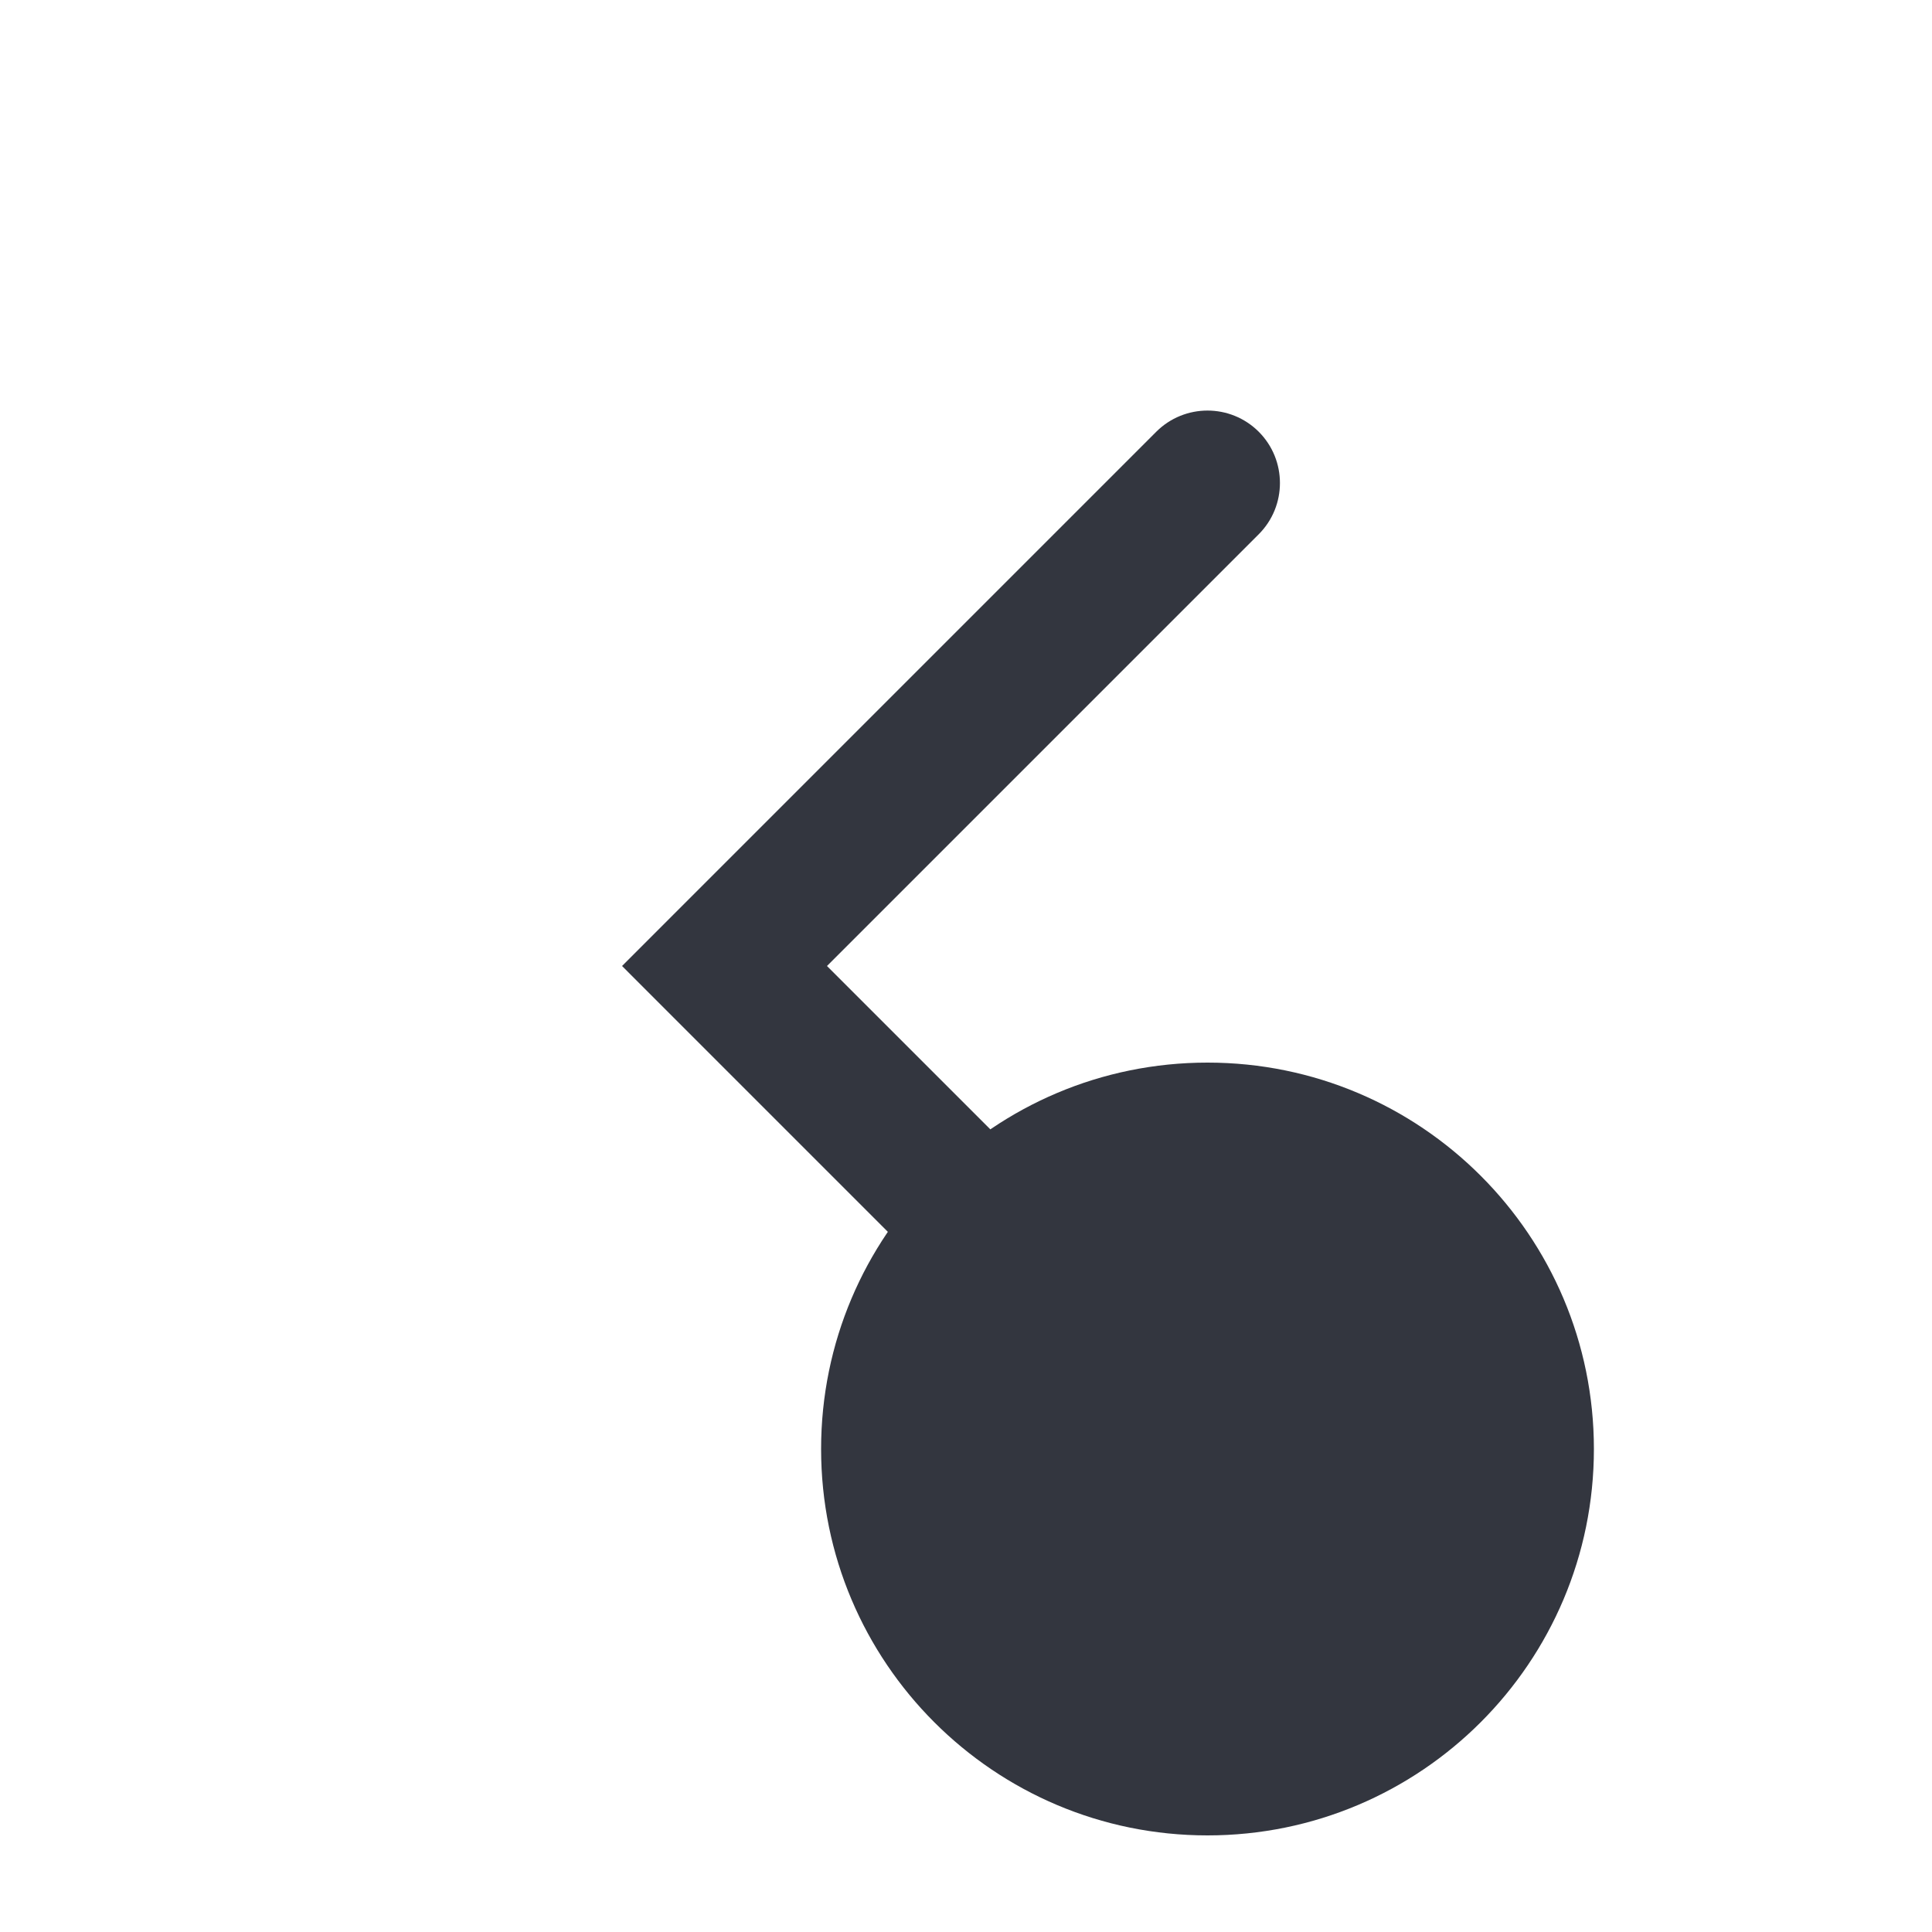
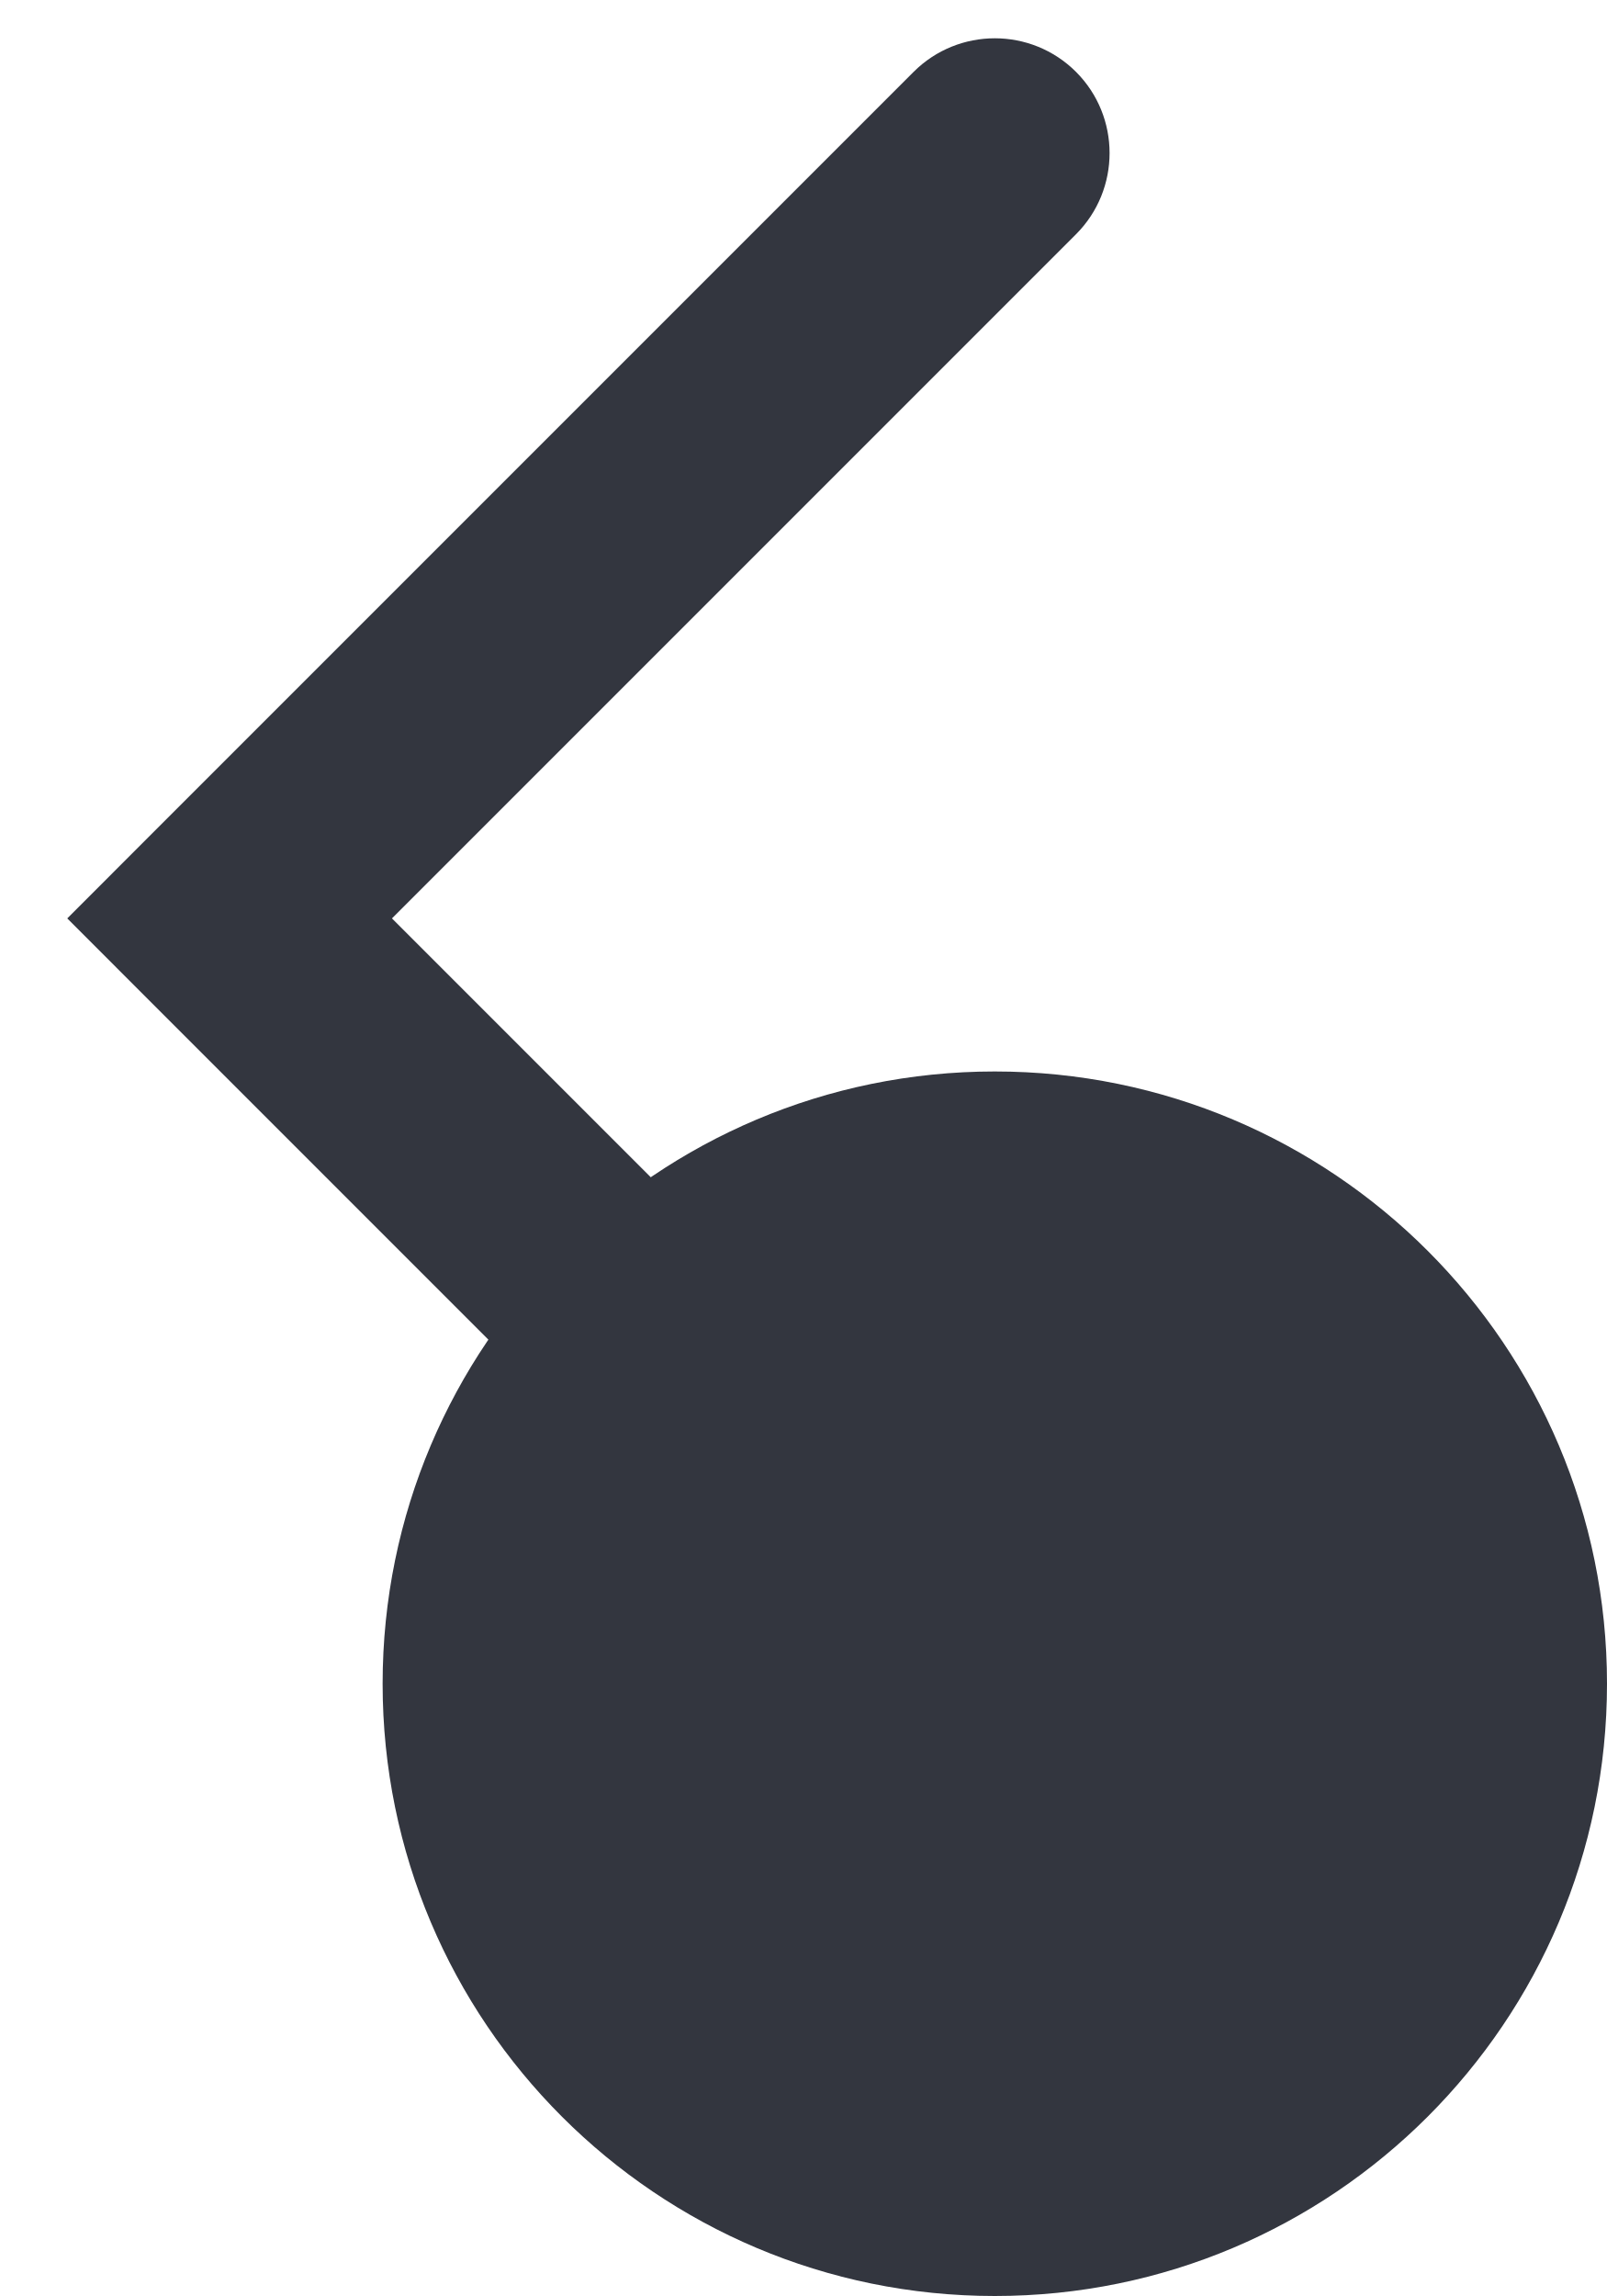
- <svg xmlns="http://www.w3.org/2000/svg" width="40" height="40" viewBox="0 0 40 40" fill="none">
-   <path d="M26.061 11.061C26.646 10.475 26.646 9.525 26.061 8.939C25.475 8.354 24.525 8.354 23.939 8.939L26.061 11.061ZM15 20L13.939 18.939L12.879 20L13.939 21.061L15 20ZM17 30C17 34.418 20.582 38 25 38C29.418 38 33 34.418 33 30C33 25.582 29.418 22 25 22C20.582 22 17 25.582 17 30ZM23.939 8.939L13.939 18.939L16.061 21.061L26.061 11.061L23.939 8.939ZM13.939 21.061L23.939 31.061L26.061 28.939L16.061 18.939L13.939 21.061Z" fill="#33363F" />
+ <svg xmlns="http://www.w3.org/2000/svg" width="21" height="30" viewBox="0 0 21 30" fill="none">
+   <path d="M14.061 3.061C14.646 2.475 14.646 1.525 14.061 0.939C13.475 0.354 12.525 0.354 11.939 0.939L14.061 3.061ZM3 12L1.939 10.939L0.879 12L1.939 13.061L3 12ZM5 22C5 26.418 8.582 30 13 30C17.418 30 21 26.418 21 22C21 17.582 17.418 14 13 14C8.582 14 5 17.582 5 22ZM11.939 0.939L1.939 10.939L4.061 13.061L14.061 3.061L11.939 0.939ZM1.939 13.061L11.939 23.061L14.061 20.939L4.061 10.939L1.939 13.061Z" fill="#33363F" />
</svg>
